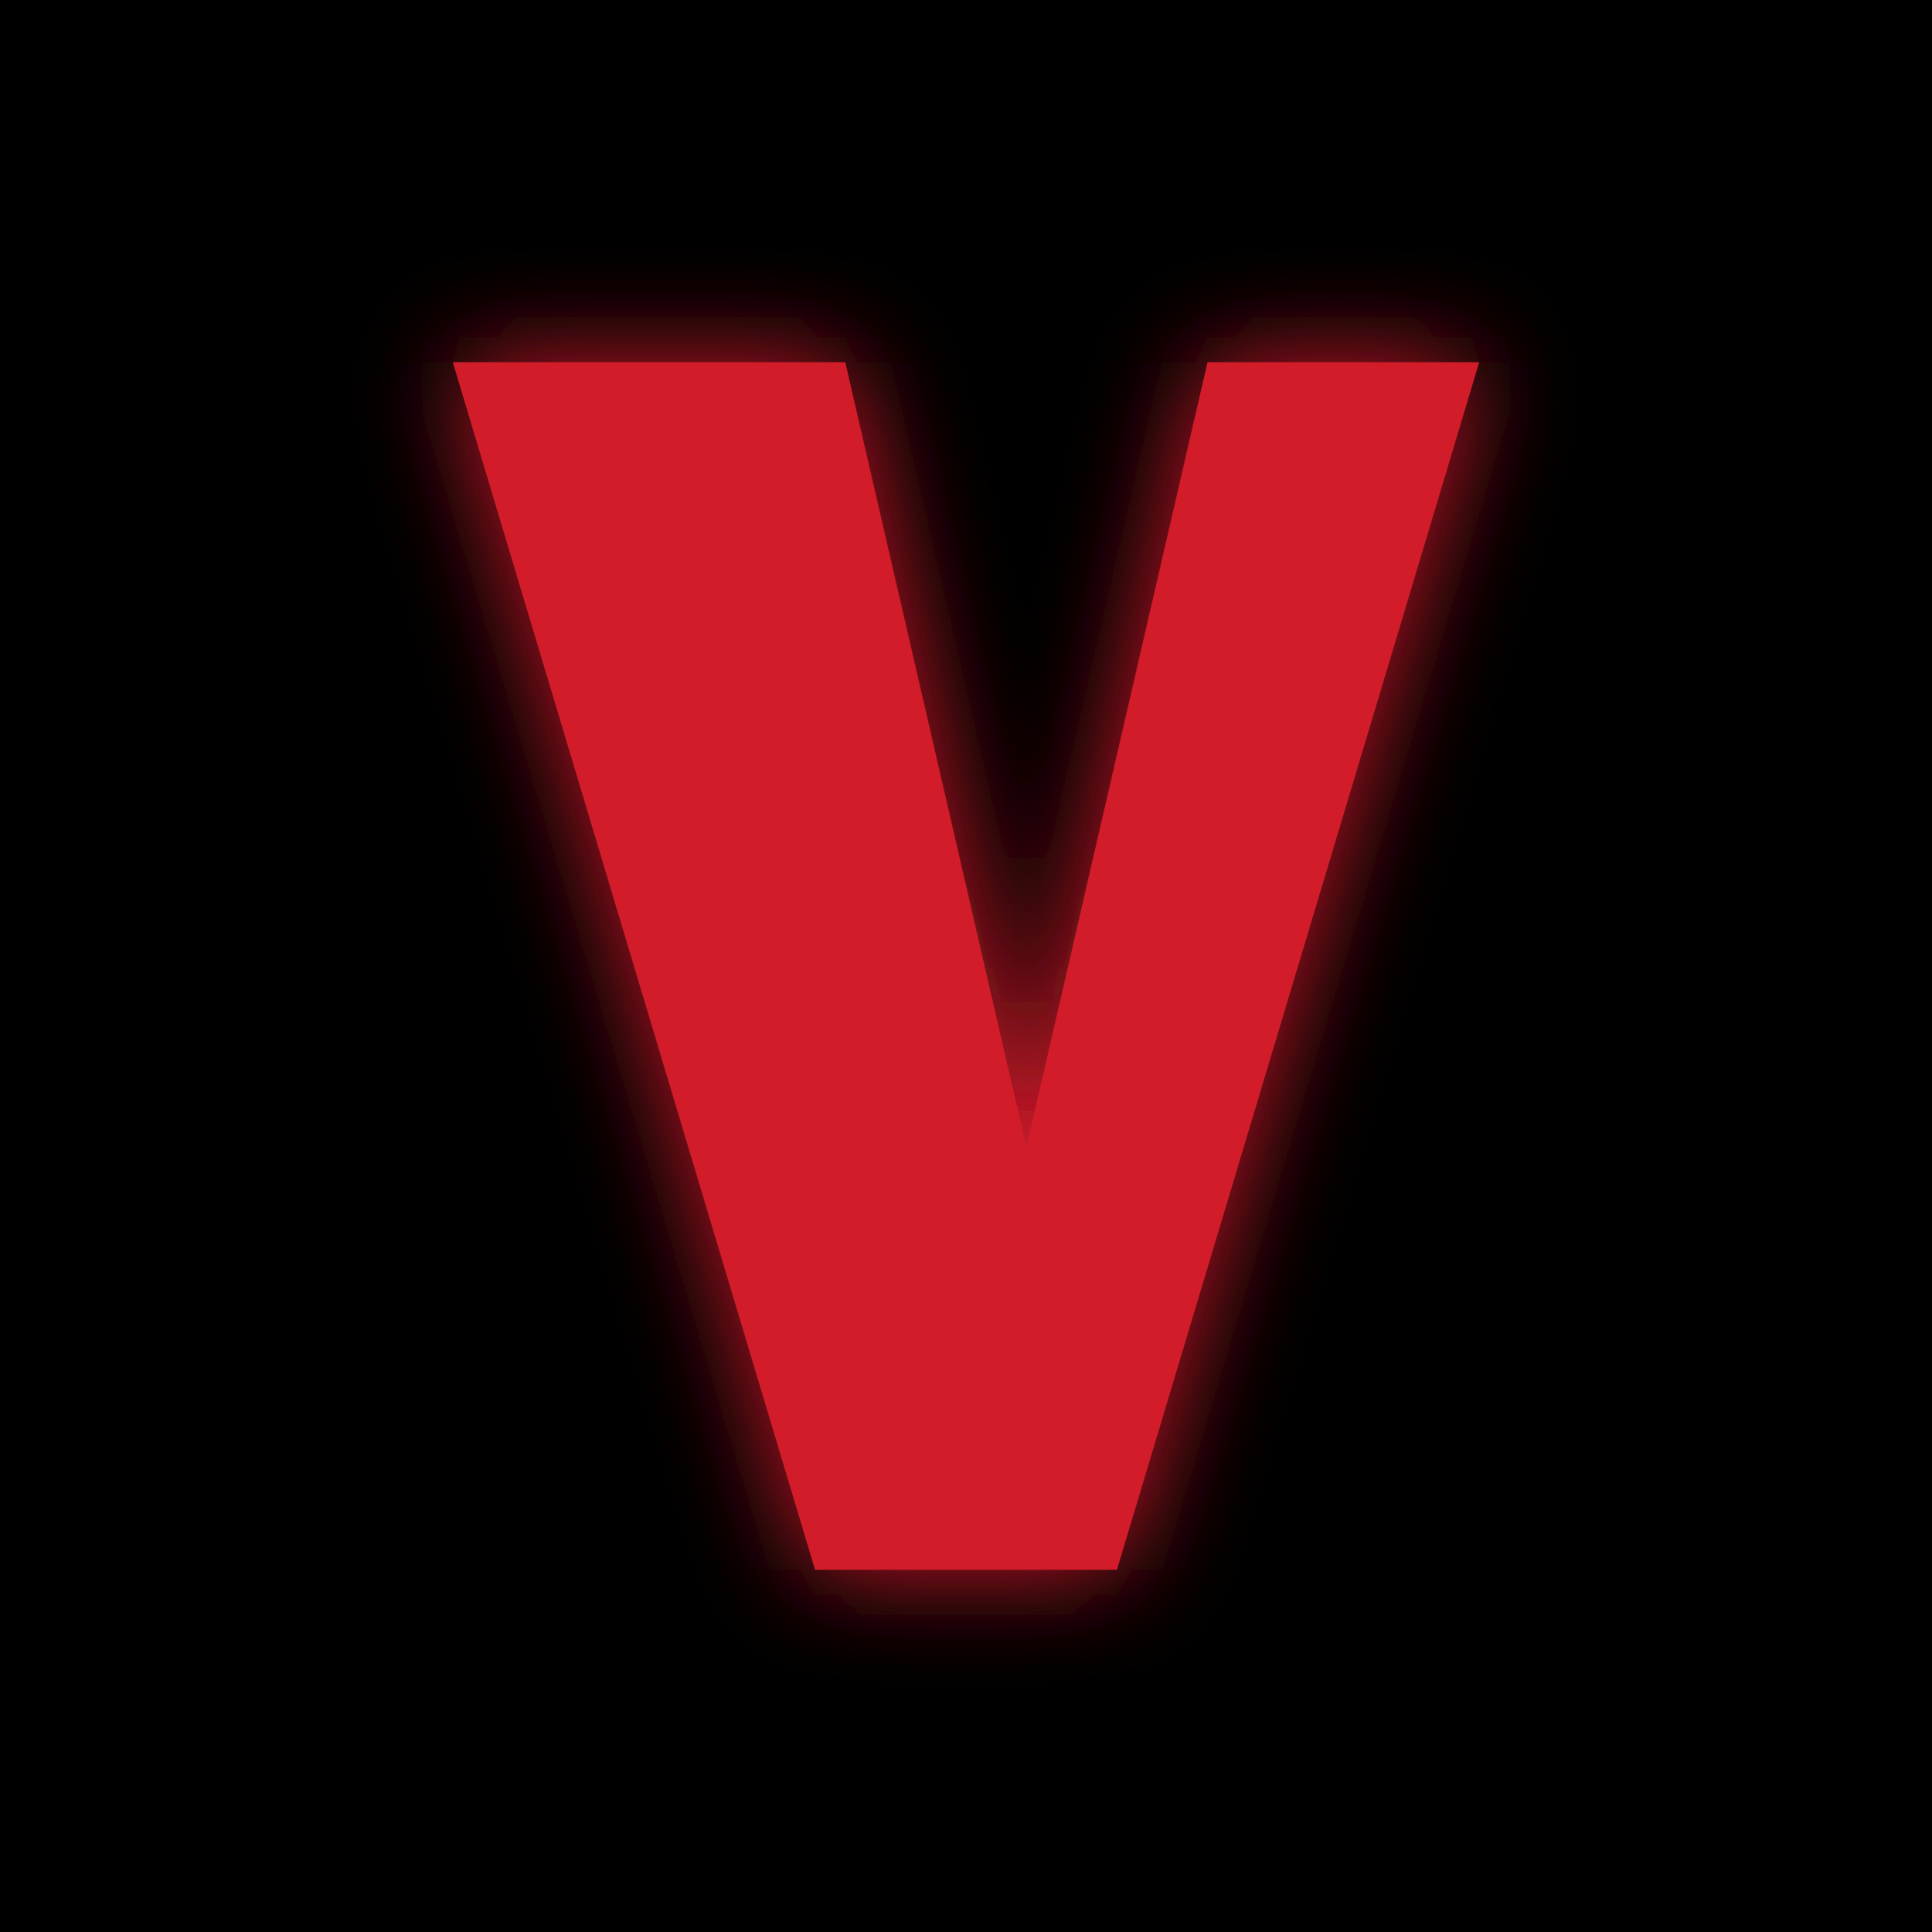
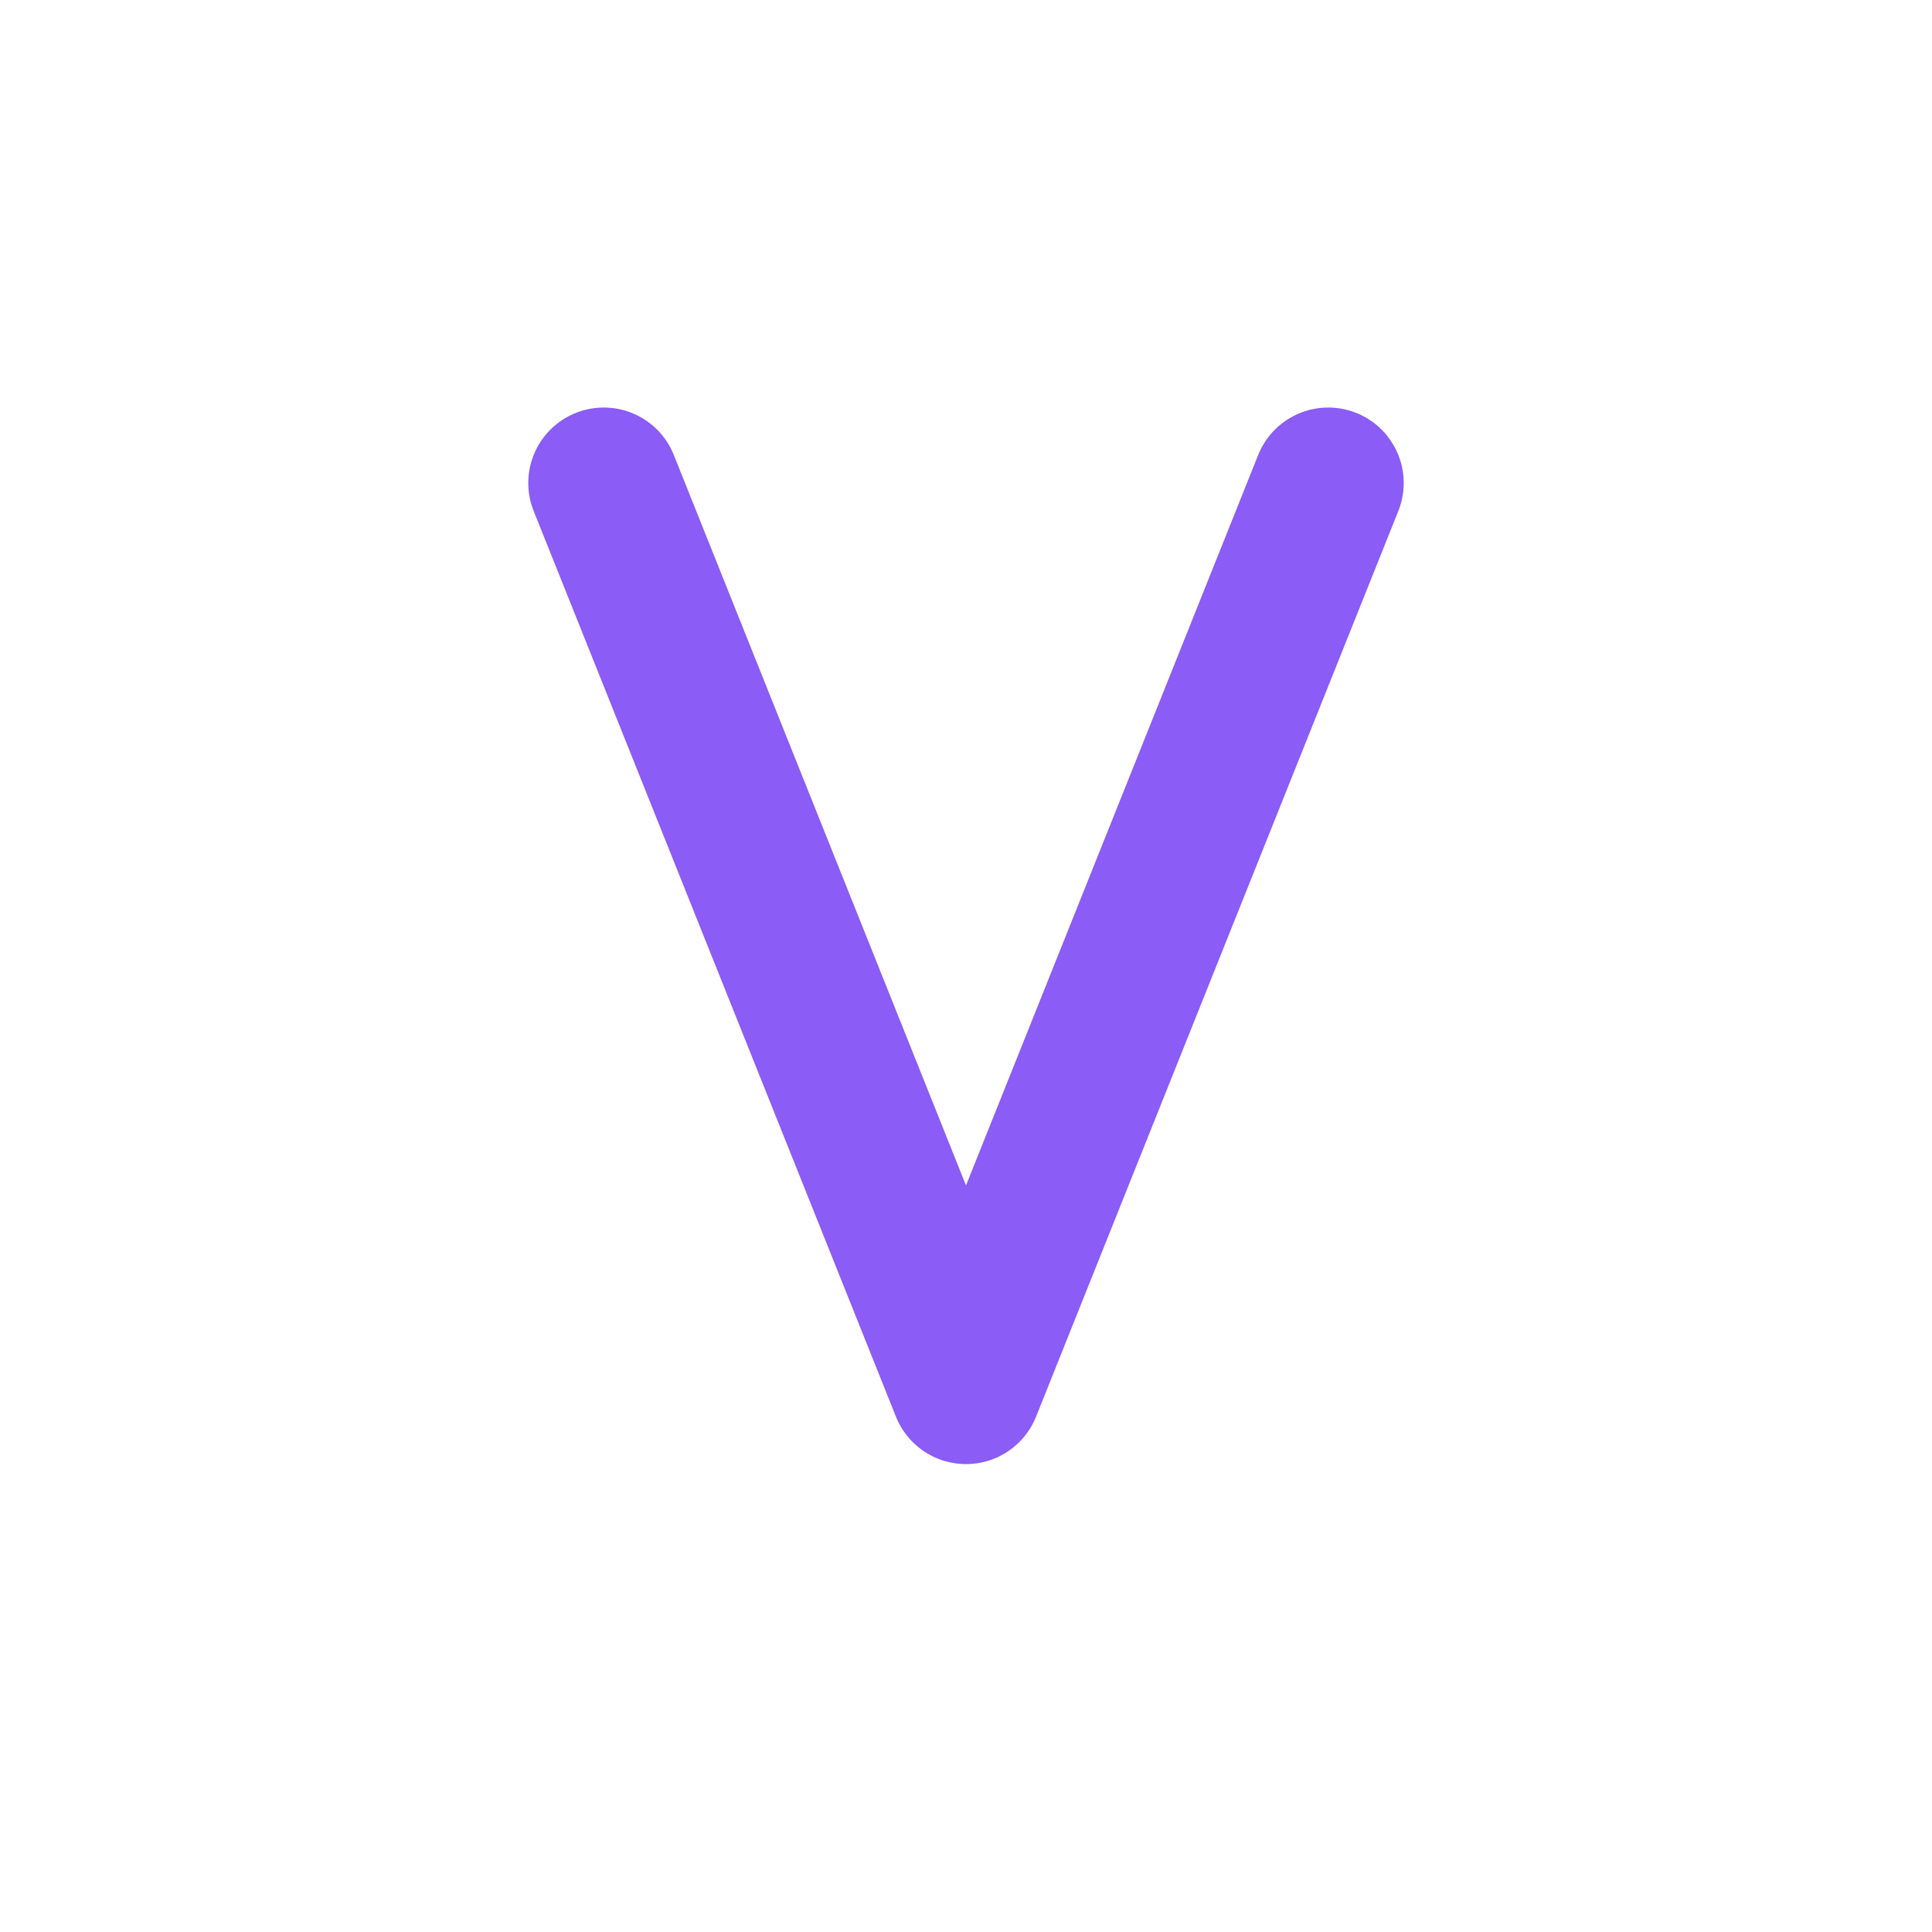
<svg xmlns="http://www.w3.org/2000/svg" viewBox="0 0 128 128" width="128" height="128">
-   <defs>
-     <filter id="v-red-glow">
-       <feGaussianBlur stdDeviation="3.5" result="blur" />
-       <feMerge>
-         <feMergeNode in="blur" />
-         <feMergeNode in="SourceGraphic" />
-       </feMerge>
-     </filter>
-   </defs>
-   <rect x="0" y="0" width="128" height="128" fill="#000000" />
-   <path d="M30 24 L54 104 L64 104 L74 104 L98 24 L80 24 L68 76 L56 24 Z" fill="#d21f2b" filter="url(#v-red-glow)" />
+   <circle cx="64" cy="64" r="56" fill="none" />
+   <path d="M40 32 L64 92 L88 32" fill="none" stroke="#8b5cf6" stroke-width="10" stroke-linecap="round" stroke-linejoin="round" />
</svg>
